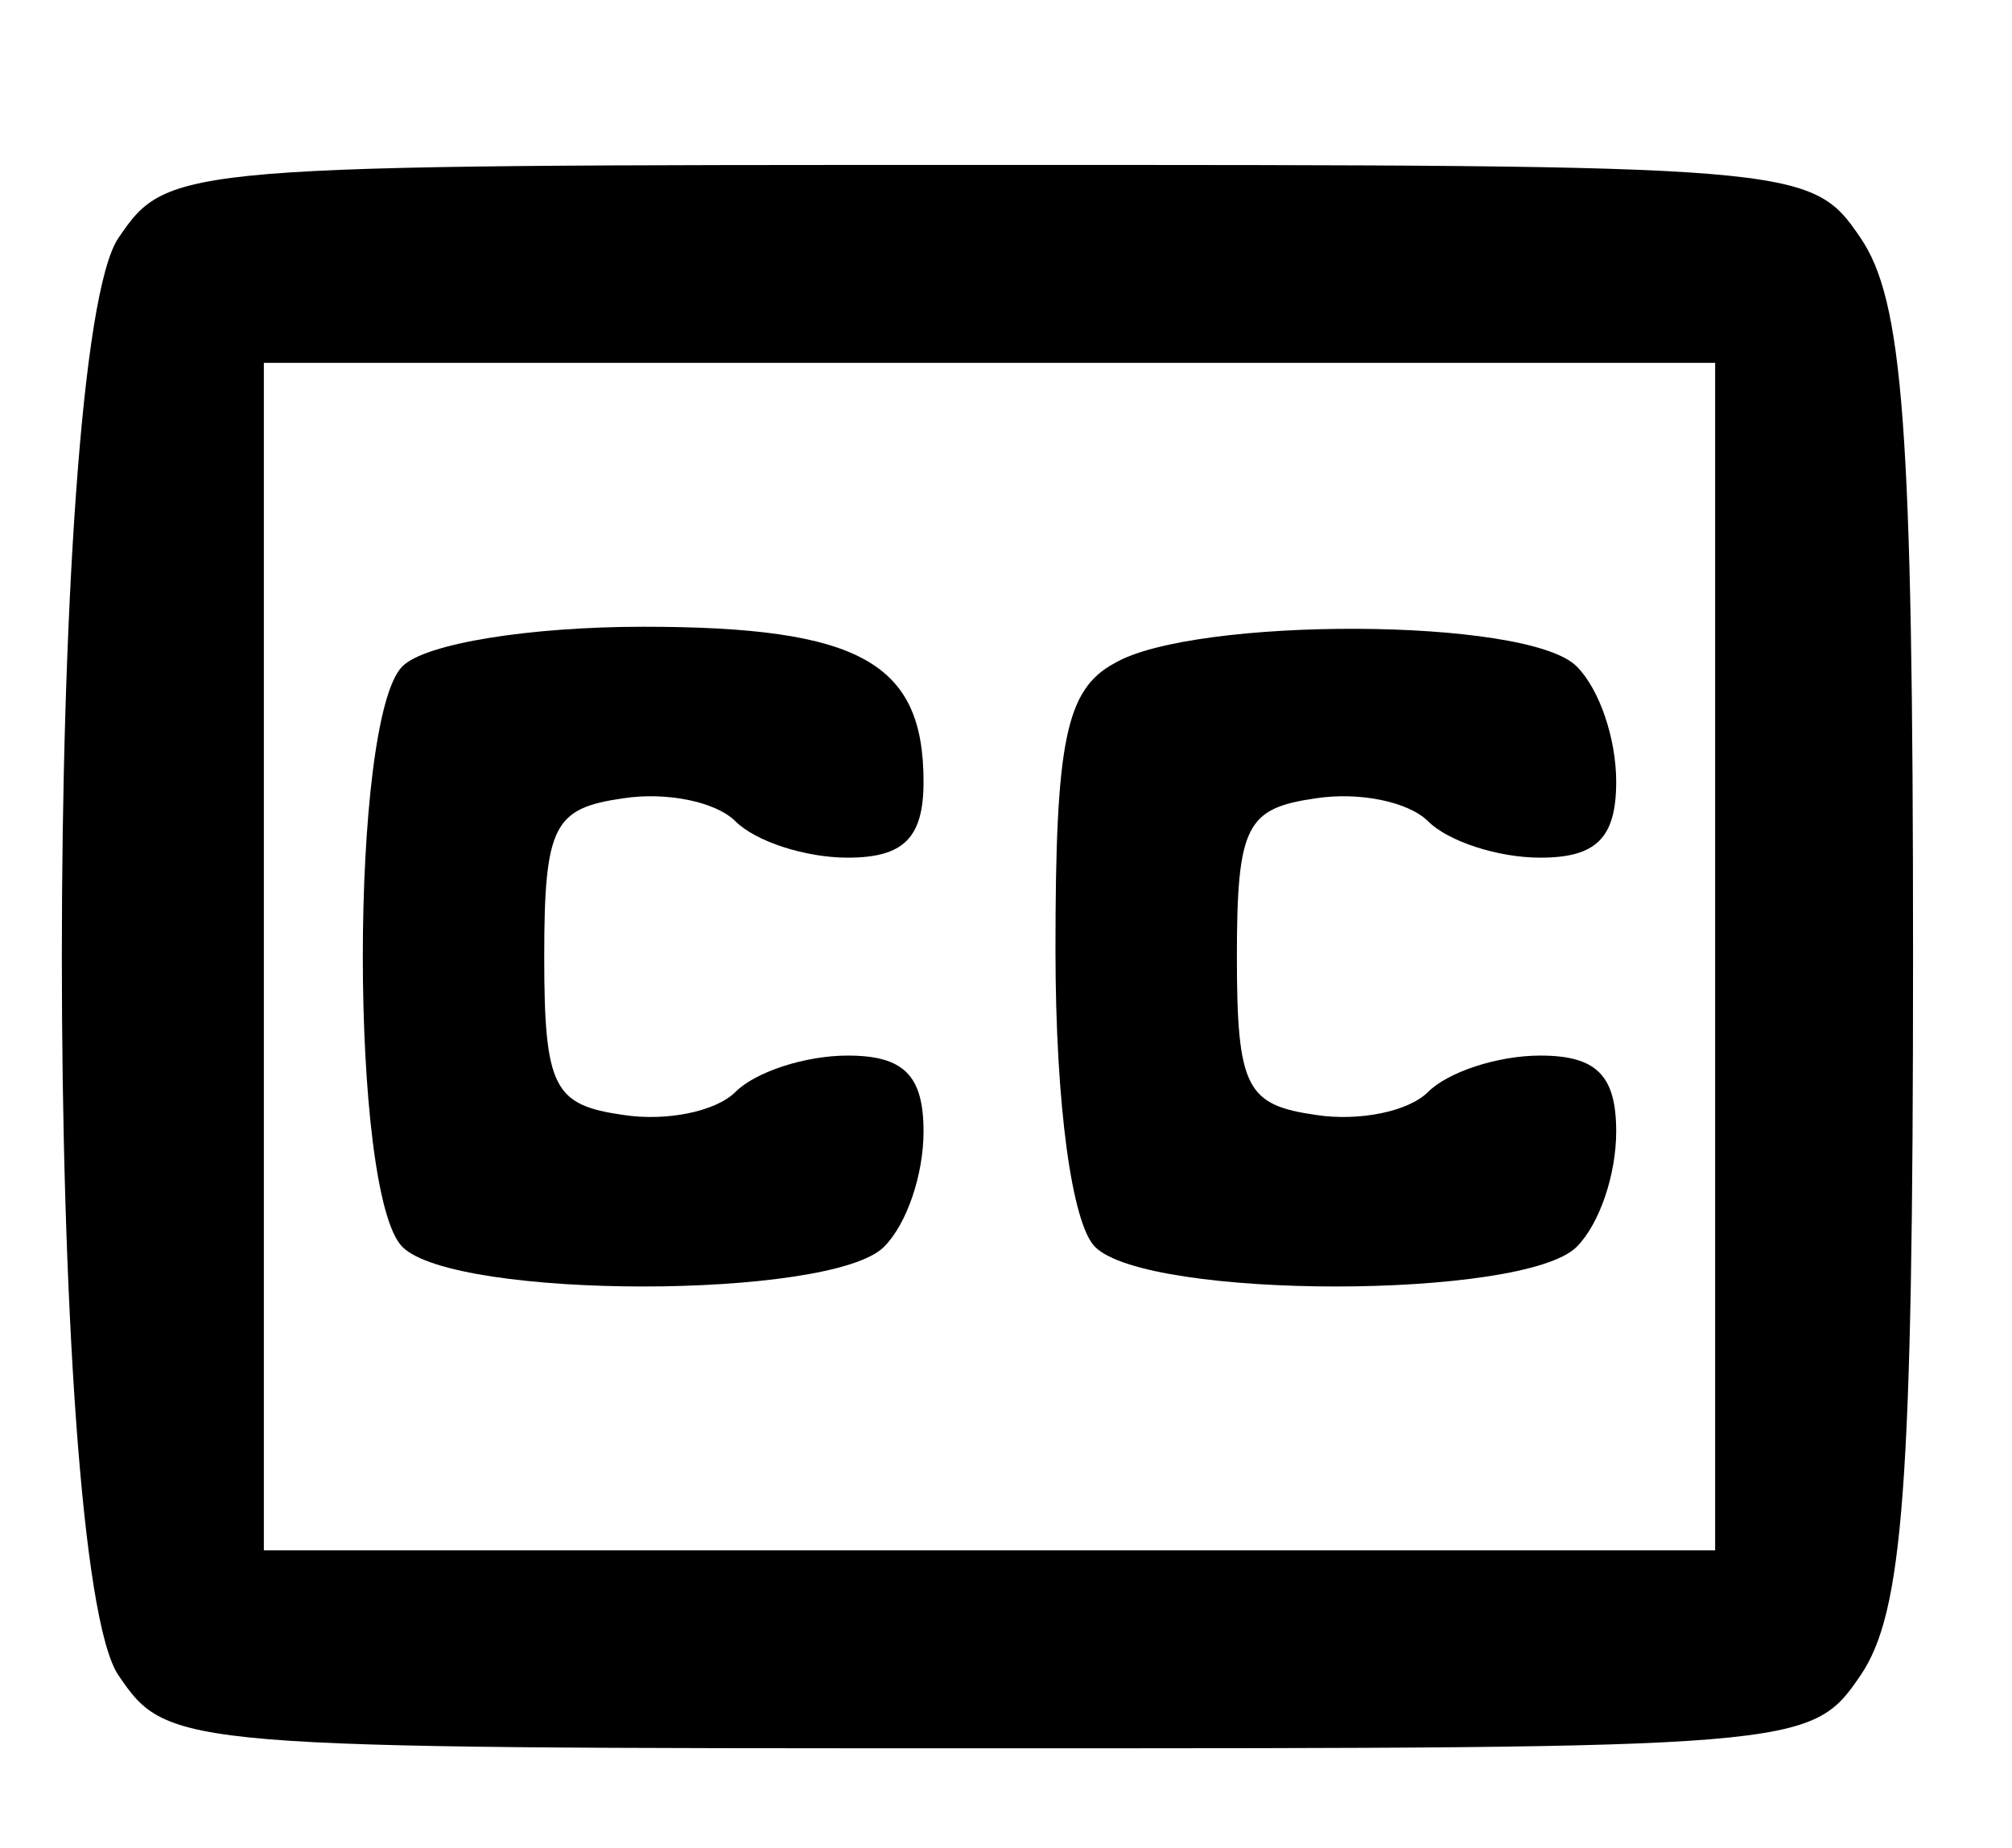
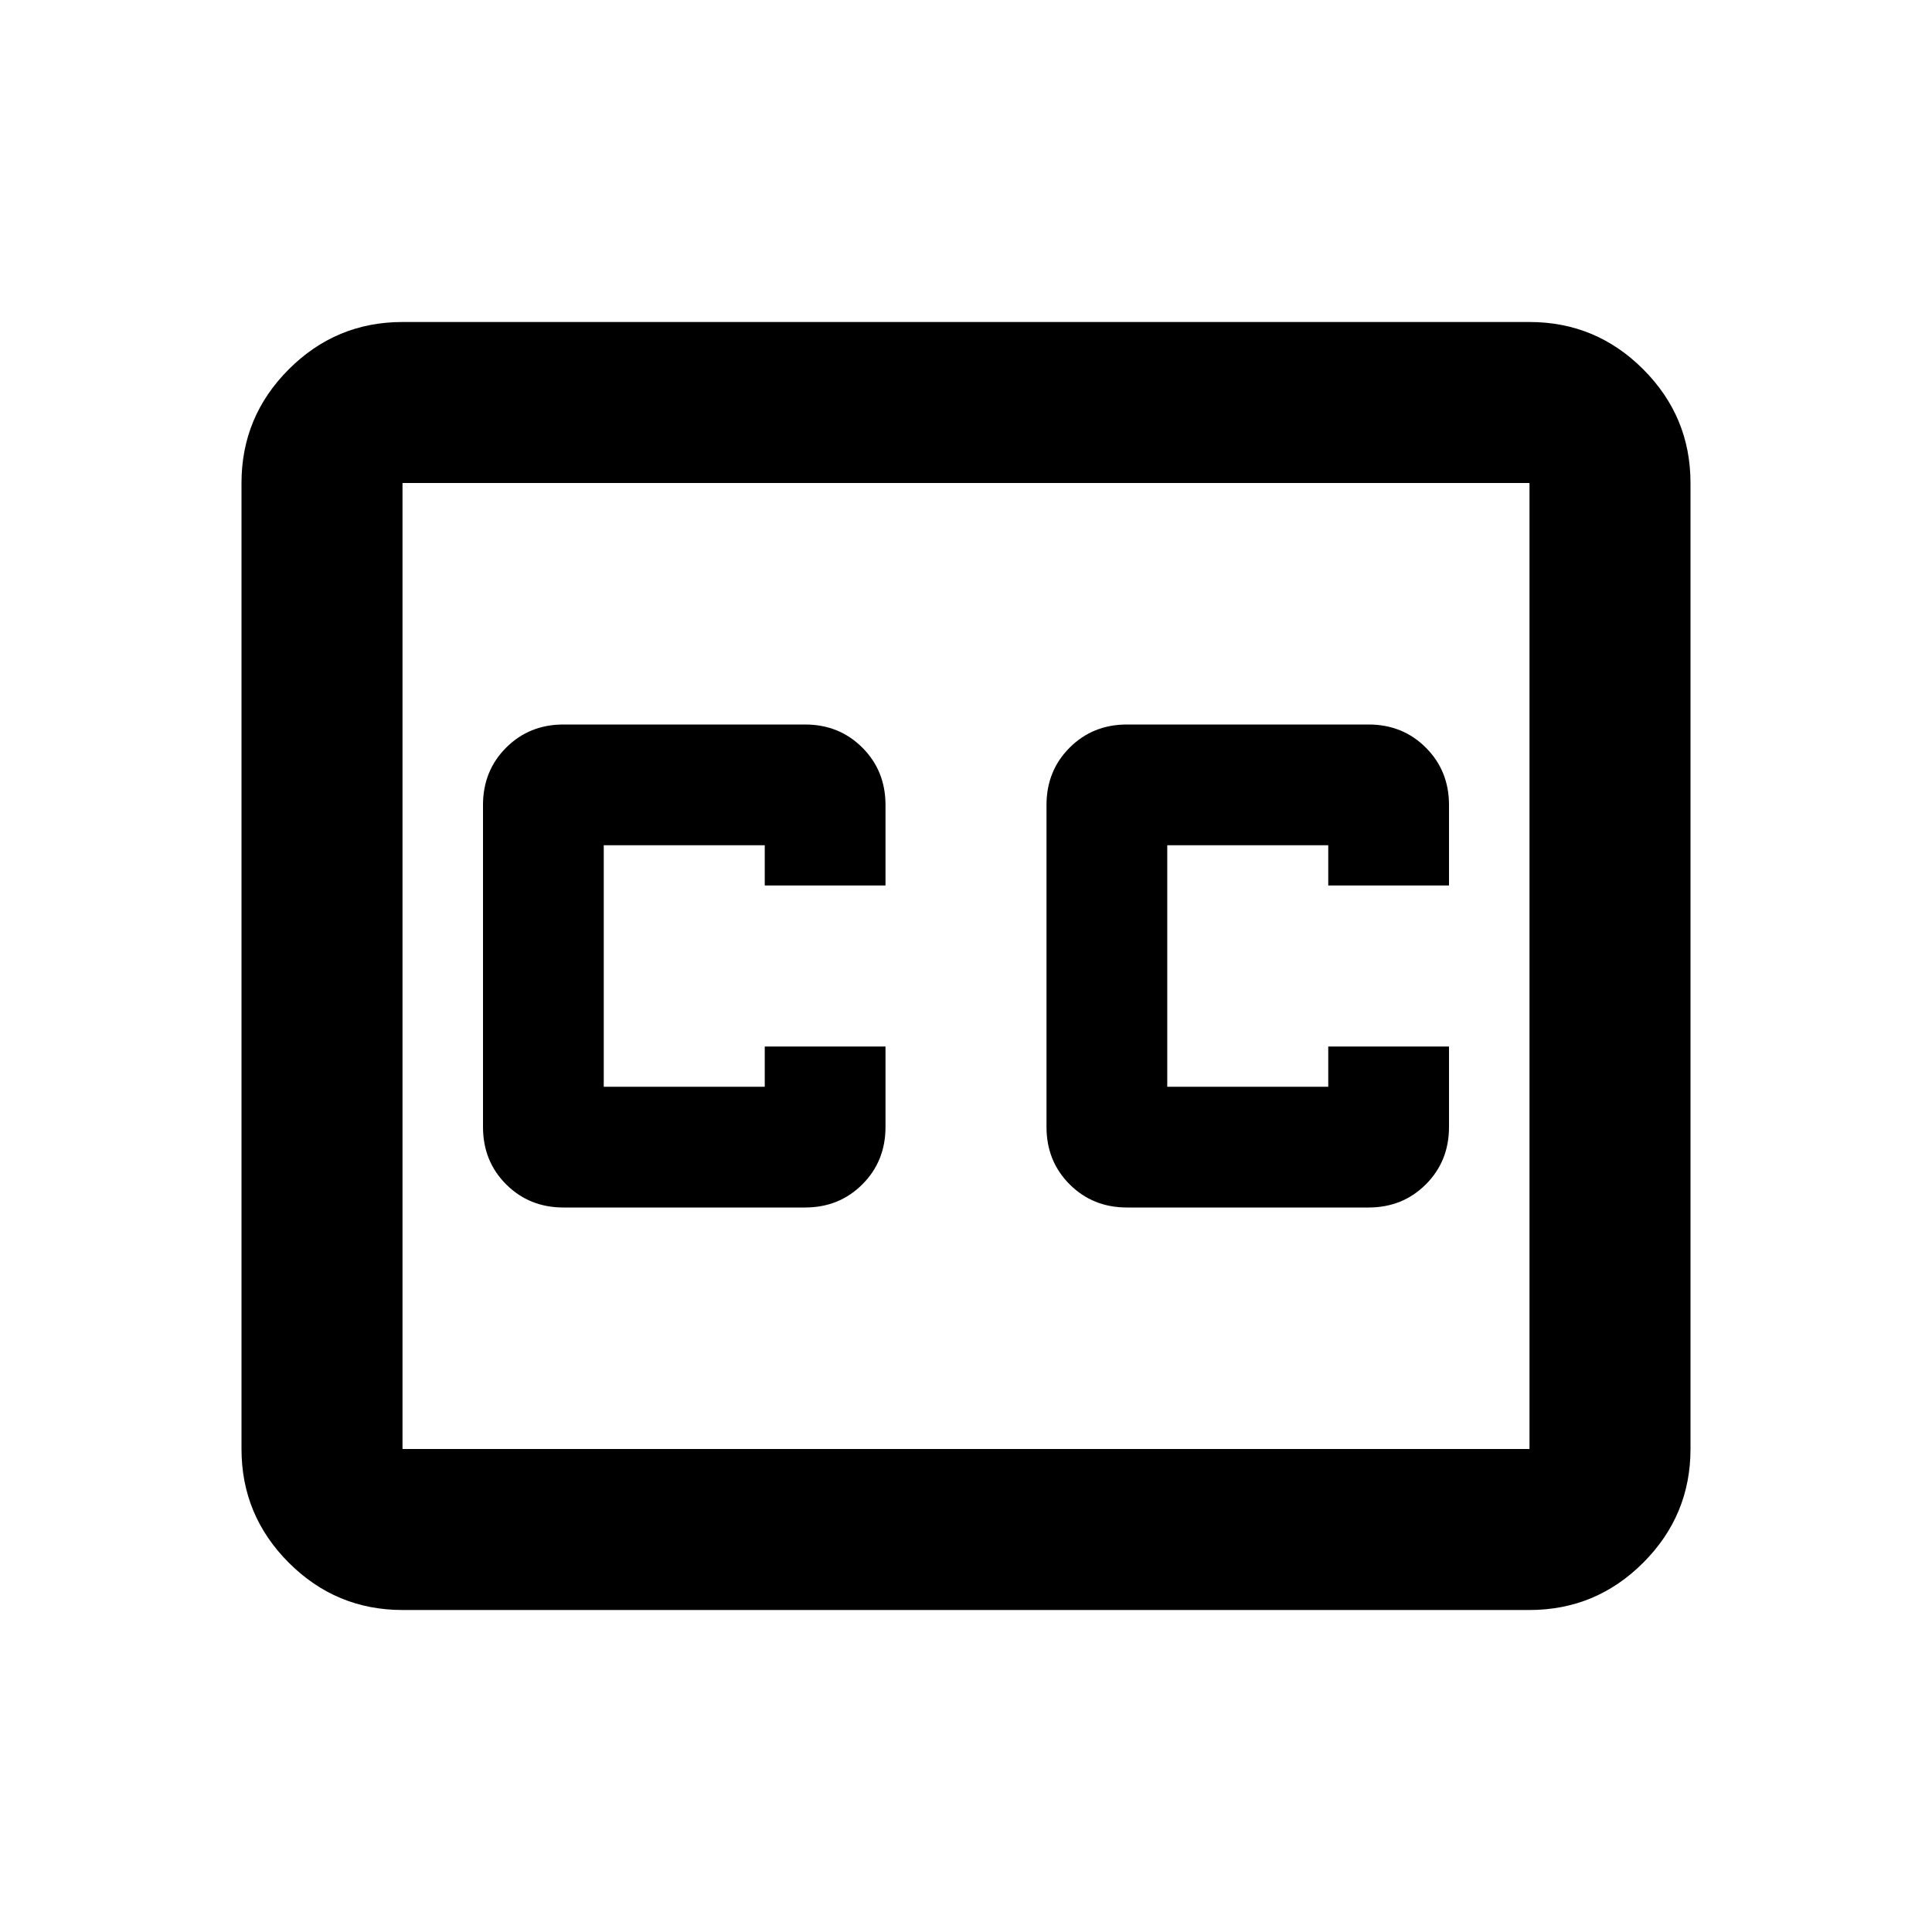
- <svg xmlns="http://www.w3.org/2000/svg" version="1.0" width="61pt" height="56pt" viewBox="0 0 61 56" preserveAspectRatio="xMidYMid meet">
-   <g transform="translate(0,56) scale(0.1,-0.1)" fill="#000000" stroke="none">
-     <path d="M36 488 c-23 -33 -23 -403 0 -436 15 -22 18 -22 264 -22 246 0 249 0 264 22 13 19 16 57 16 218 0 161 -3 199 -16 218 -15 22 -18 22 -264 22 -246 0 -249 0 -264 -22z m484 -218 l0 -180 -220 0 -220 0 0 180 0 180 220 0 220 0 0 -180z" />
-     <path d="M122 358 c-16 -16 -16 -160 0 -176 16 -16 130 -16 146 0 7 7 12 22 12 35 0 17 -6 23 -23 23 -13 0 -28 -5 -34 -11 -6 -6 -21 -9 -34 -7 -21 3 -24 8 -24 48 0 40 3 45 24 48 13 2 28 -1 34 -7 6 -6 21 -11 34 -11 17 0 23 6 23 23 0 36 -19 47 -85 47 -34 0 -66 -5 -73 -12z" />
-     <path d="M338 359 c-15 -8 -18 -24 -18 -87 0 -47 5 -83 12 -90 16 -16 130 -16 146 0 7 7 12 22 12 35 0 17 -6 23 -23 23 -13 0 -28 -5 -34 -11 -6 -6 -21 -9 -34 -7 -21 3 -24 8 -24 48 0 40 3 45 24 48 13 2 28 -1 34 -7 6 -6 21 -11 34 -11 17 0 23 6 23 23 0 13 -5 28 -12 35 -15 15 -116 15 -140 1z" />
-   </g>
+ <svg xmlns="http://www.w3.org/2000/svg" viewBox="0 -960 960 960">
+   <path d="M200-160q-33 0-56.5-23.5T120-240v-480q0-33 23.5-56.5T200-800h560q33 0 56.5 23.5T840-720v480q0 33-23.5 56.5T760-160H200Zm0-80h560v-480H200v480Zm80-120h120q17 0 28.5-11.5T440-400v-40h-60v20h-80v-120h80v20h60v-40q0-17-11.5-28.5T400-600H280q-17 0-28.5 11.5T240-560v160q0 17 11.5 28.5T280-360Zm280 0h120q17 0 28.5-11.5T720-400v-40h-60v20h-80v-120h80v20h60v-40q0-17-11.5-28.5T680-600H560q-17 0-28.5 11.5T520-560v160q0 17 11.5 28.5T560-360ZM200-240v-480 480Z" />
</svg>
